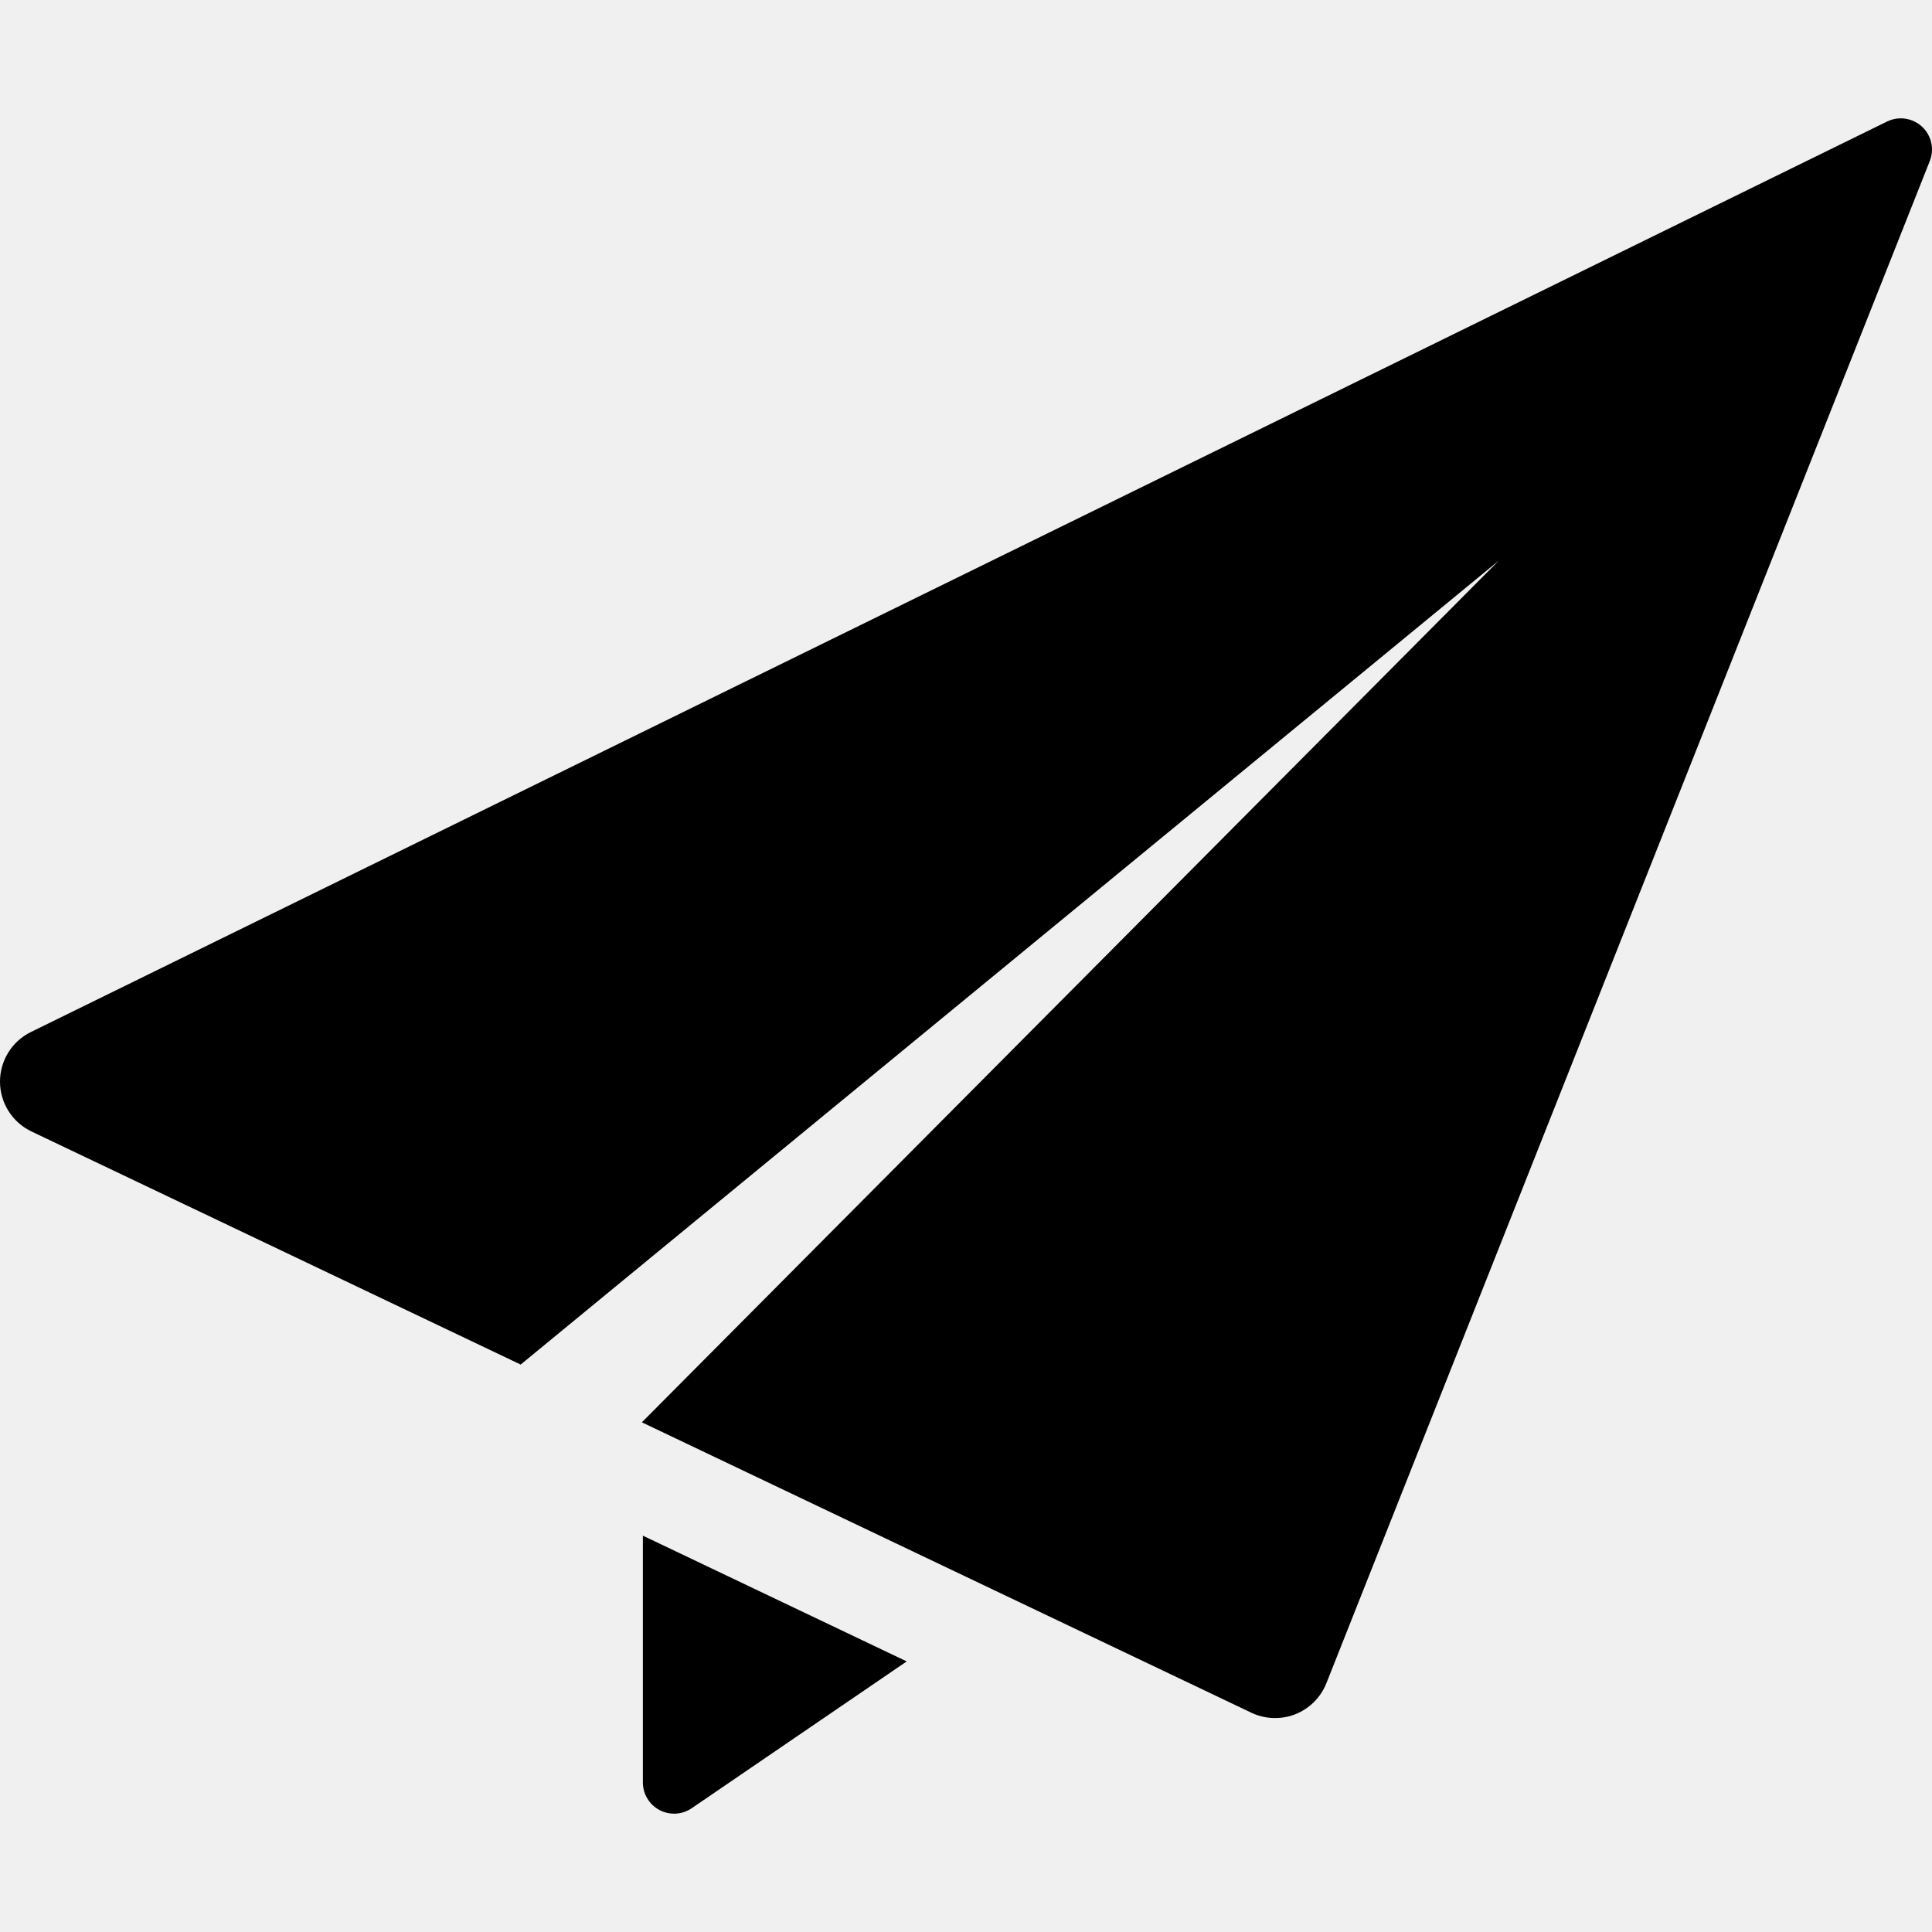
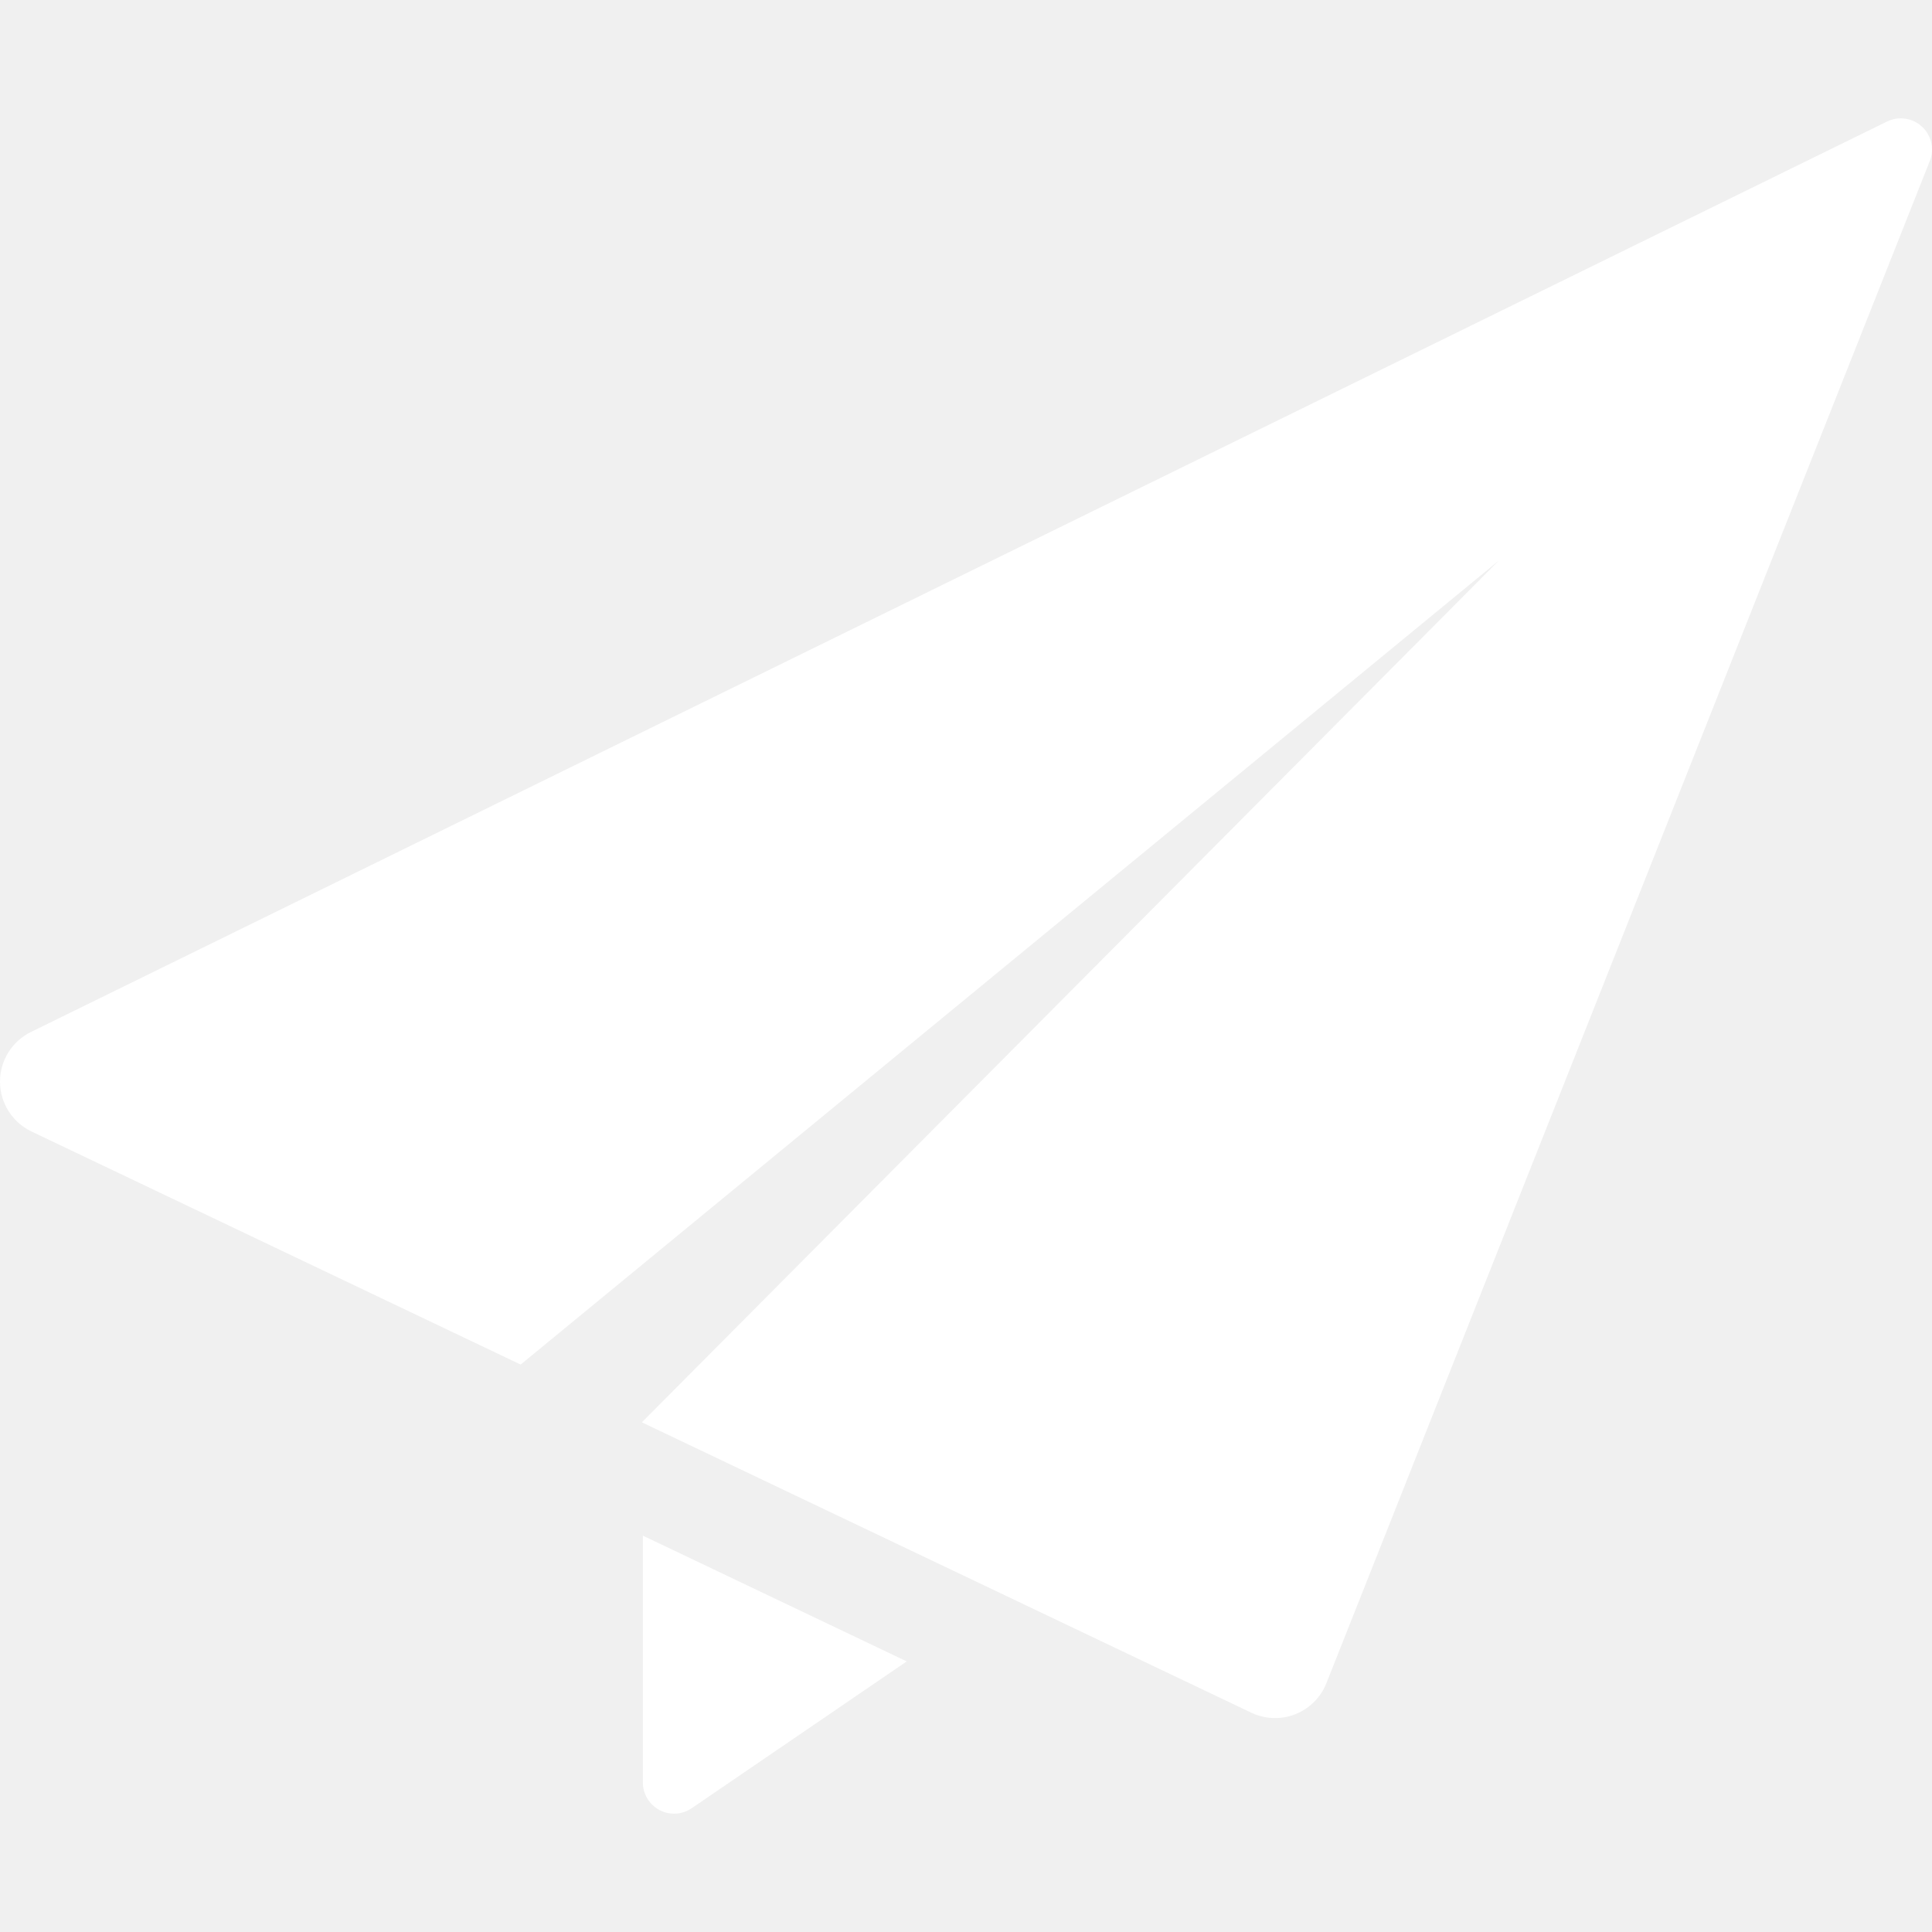
<svg xmlns="http://www.w3.org/2000/svg" height="800px" width="800px" version="1.1" id="Capa_1" viewBox="0 0 495.003 495.003" xml:space="preserve">
  <g id="XMLID_51_">
-     <path id="XMLID_53_" d="M164.711,456.687c0,2.966,1.647,5.686,4.266,7.072c2.617,1.385,5.799,1.207,8.245-0.468l55.09-37.616   l-67.6-32.22V456.687z" />
-     <path id="XMLID_52_" d="M492.431,32.443c-1.513-1.395-3.466-2.125-5.44-2.125c-1.19,0-2.377,0.264-3.5,0.816L7.905,264.422   c-4.861,2.389-7.937,7.353-7.904,12.783c0.033,5.423,3.161,10.353,8.057,12.689l125.342,59.724l250.62-205.99L164.455,364.414   l156.145,74.4c1.918,0.919,4.012,1.376,6.084,1.376c1.768,0,3.519-0.322,5.186-0.977c3.637-1.438,6.527-4.318,7.97-7.956   L494.436,41.257C495.66,38.188,494.862,34.679,492.431,32.443z" />
+     <path id="XMLID_53_" d="M164.711,456.687c0,2.966,1.647,5.686,4.266,7.072c2.617,1.385,5.799,1.207,8.245-0.468l55.09-37.616   l-67.6-32.22V456.687z" fill="white" />
+     <path id="XMLID_52_" d="M492.431,32.443c-1.513-1.395-3.466-2.125-5.44-2.125c-1.19,0-2.377,0.264-3.5,0.816L7.905,264.422   c-4.861,2.389-7.937,7.353-7.904,12.783c0.033,5.423,3.161,10.353,8.057,12.689l125.342,59.724l250.62-205.99L164.455,364.414   l156.145,74.4c1.918,0.919,4.012,1.376,6.084,1.376c1.768,0,3.519-0.322,5.186-0.977c3.637-1.438,6.527-4.318,7.97-7.956   L494.436,41.257C495.66,38.188,494.862,34.679,492.431,32.443z" fill="white" />
  </g>
</svg>
